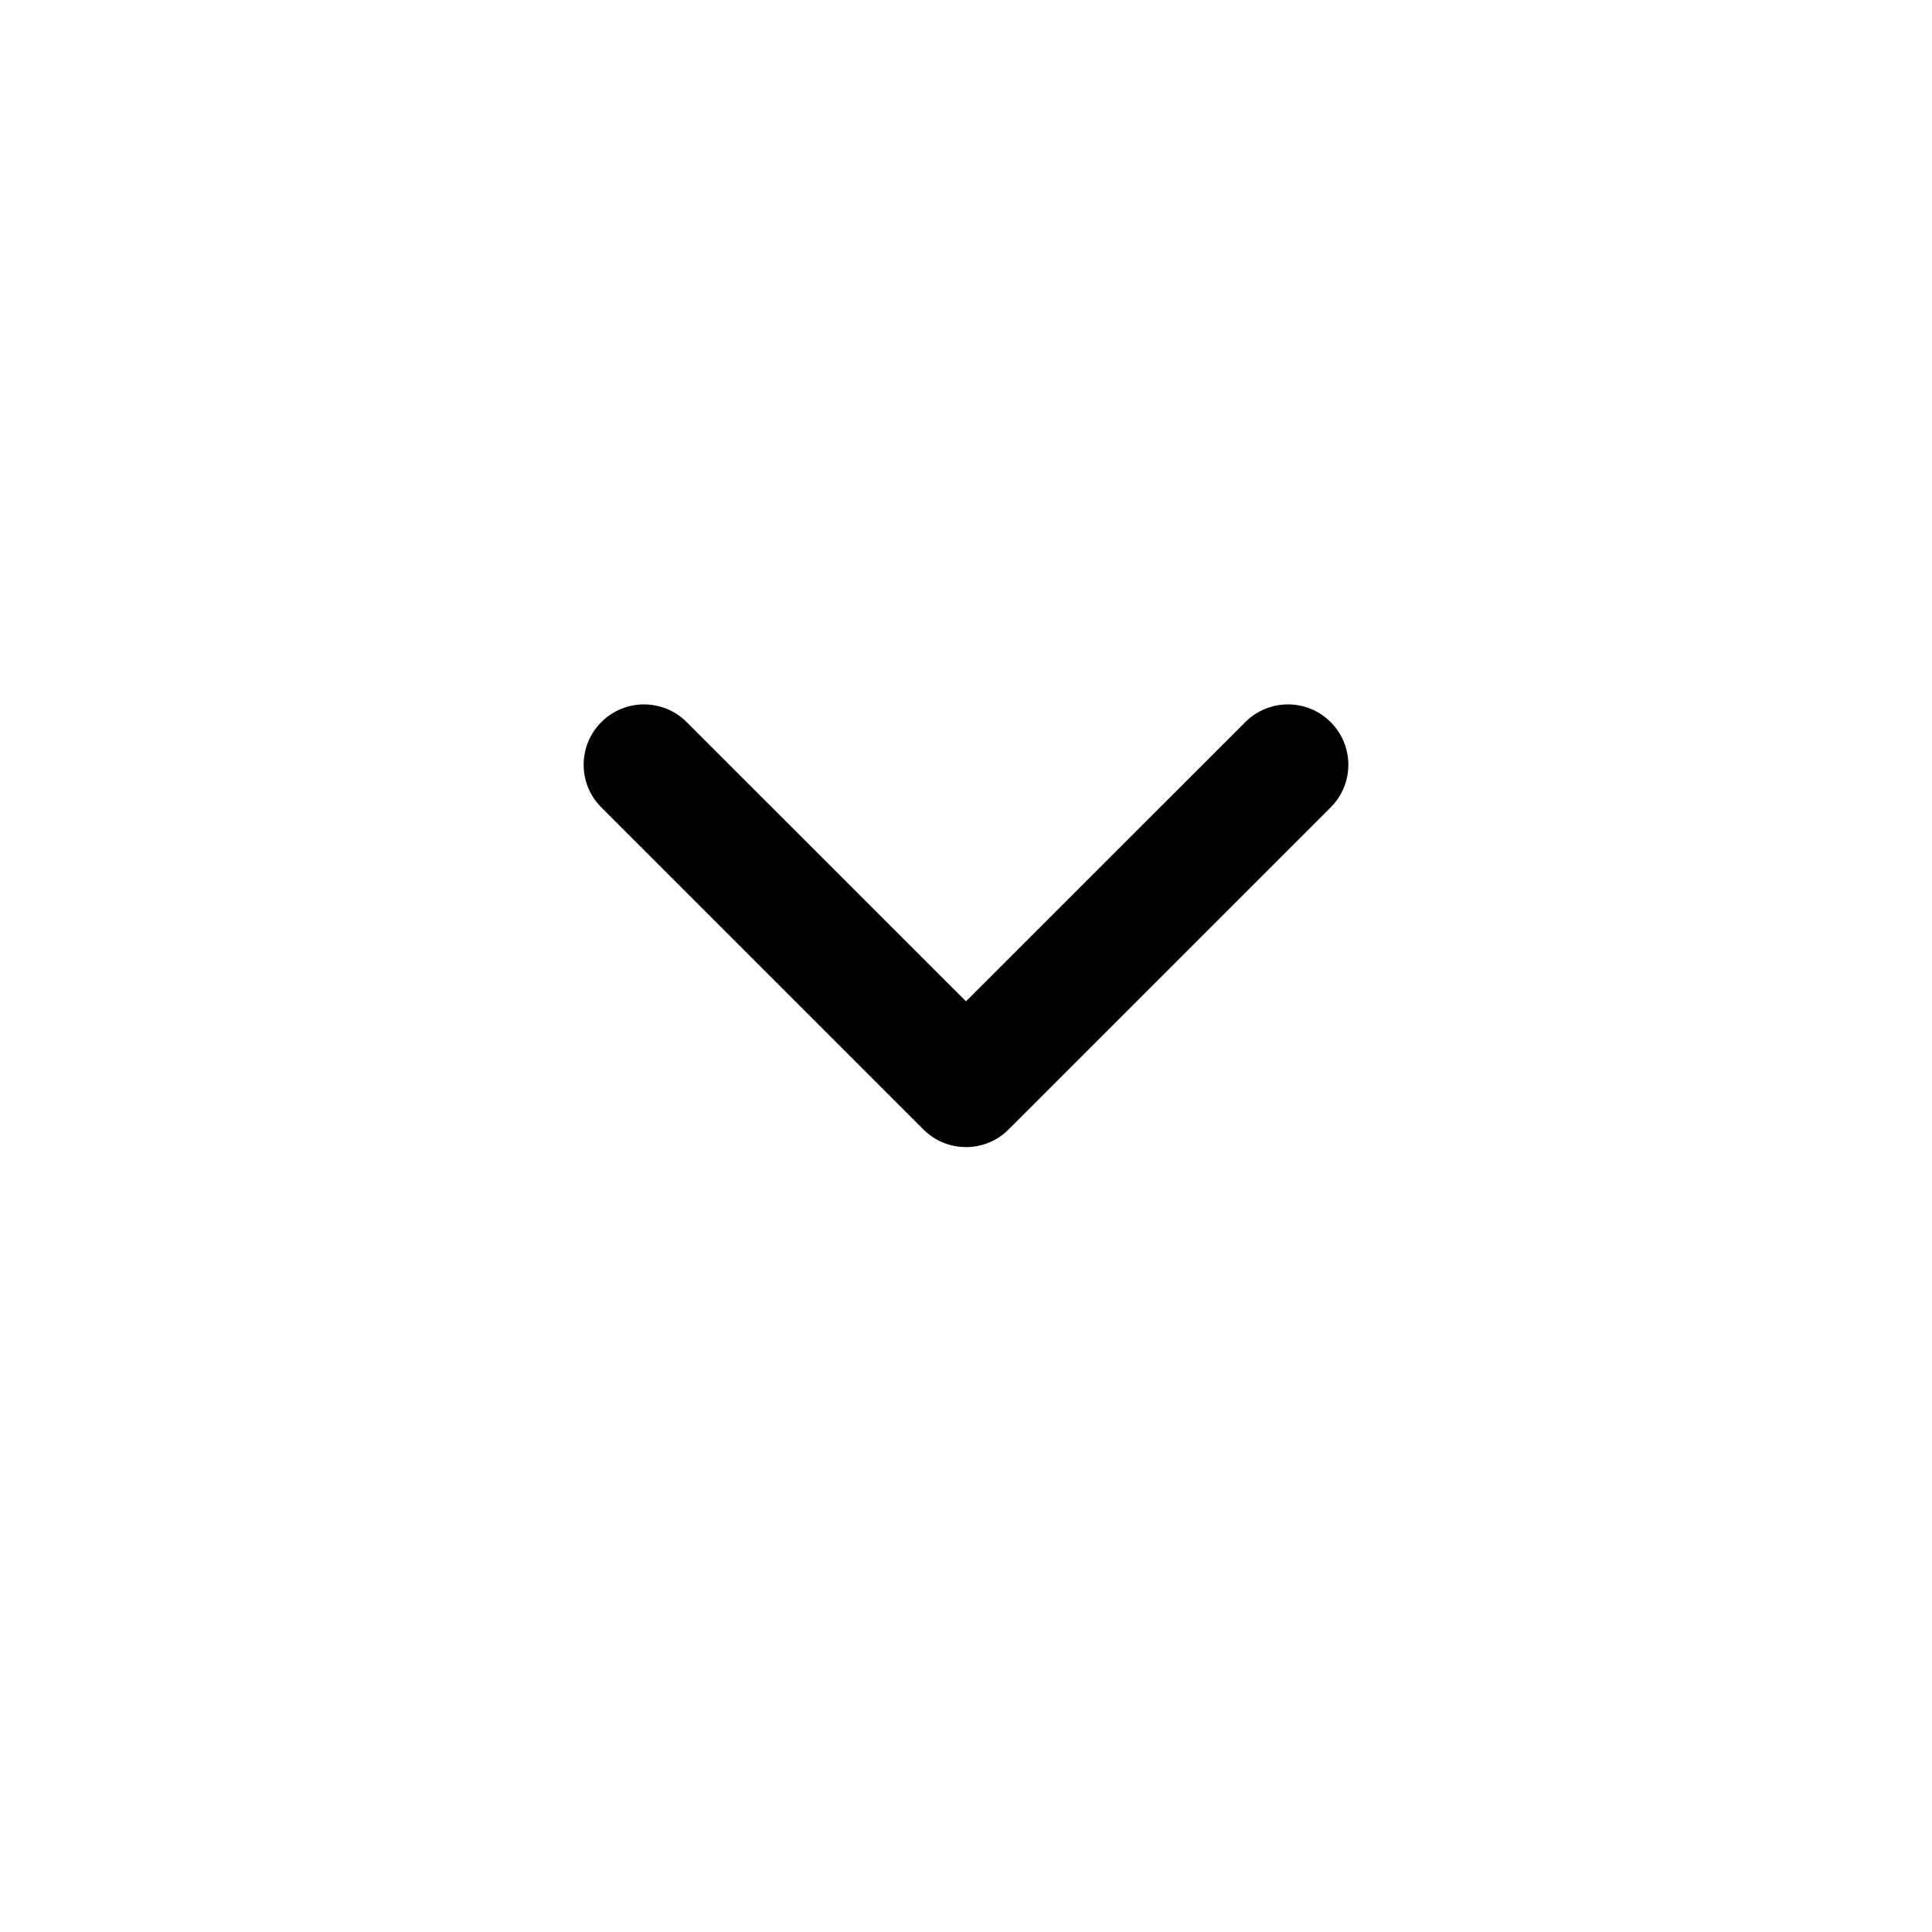
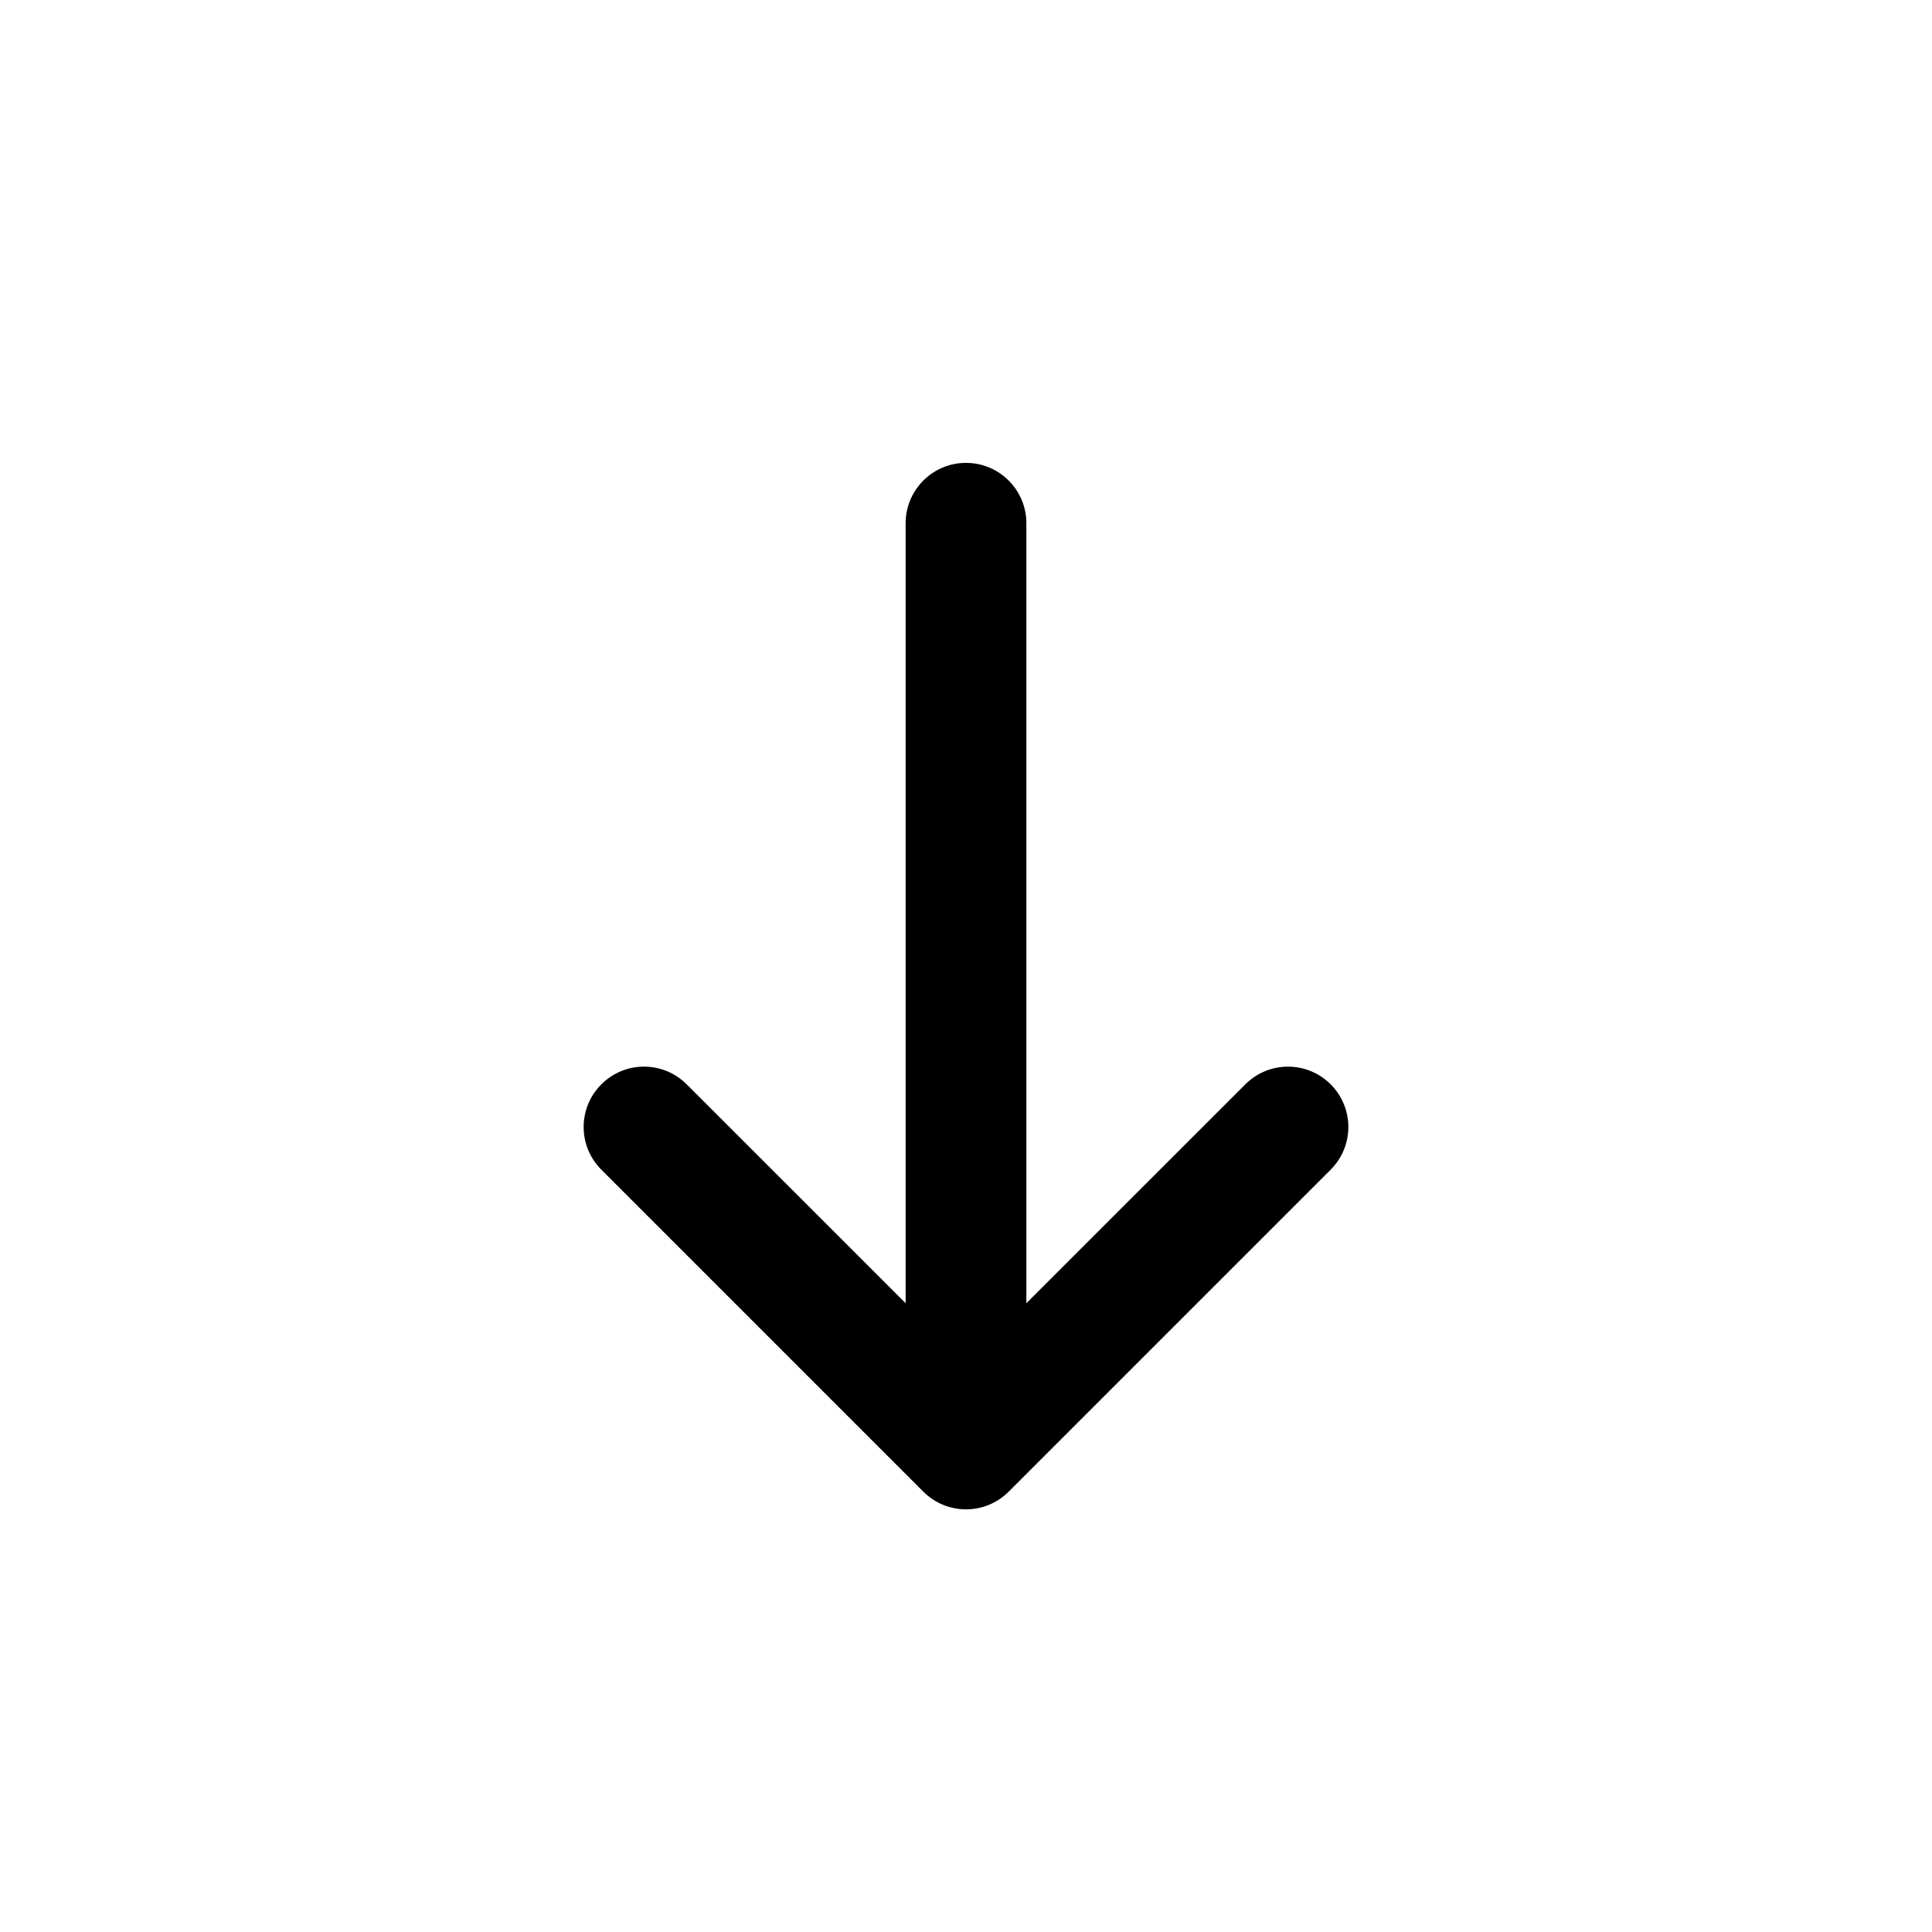
<svg xmlns="http://www.w3.org/2000/svg" width="24" height="24" viewBox="0 0 24 24" fill="none">
-   <path fill-rule="evenodd" clip-rule="evenodd" d="M16.53 8.97C16.823 9.263 16.823 9.737 16.53 10.03L12.53 14.03C12.237 14.323 11.763 14.323 11.47 14.03L7.47 10.03C7.177 9.737 7.177 9.263 7.47 8.97C7.763 8.677 8.237 8.677 8.53 8.97L12 12.439L15.47 8.97C15.763 8.677 16.237 8.677 16.53 8.97Z" fill="black" />
+   <path d="M12.75 16.189L15.47 13.47C15.763 13.177 16.237 13.177 16.53 13.47C16.823 13.763 16.823 14.237 16.53 14.53L12.53 18.53C12.237 18.823 11.763 18.823 11.47 18.53L7.47 14.53C7.177 14.237 7.177 13.763 7.47 13.47C7.763 13.177 8.237 13.177 8.53 13.47L11.25 16.189L11.25 6.5C11.25 6.086 11.586 5.75 12 5.75C12.414 5.75 12.75 6.086 12.75 6.5L12.75 16.189Z" fill="black" />
</svg>
